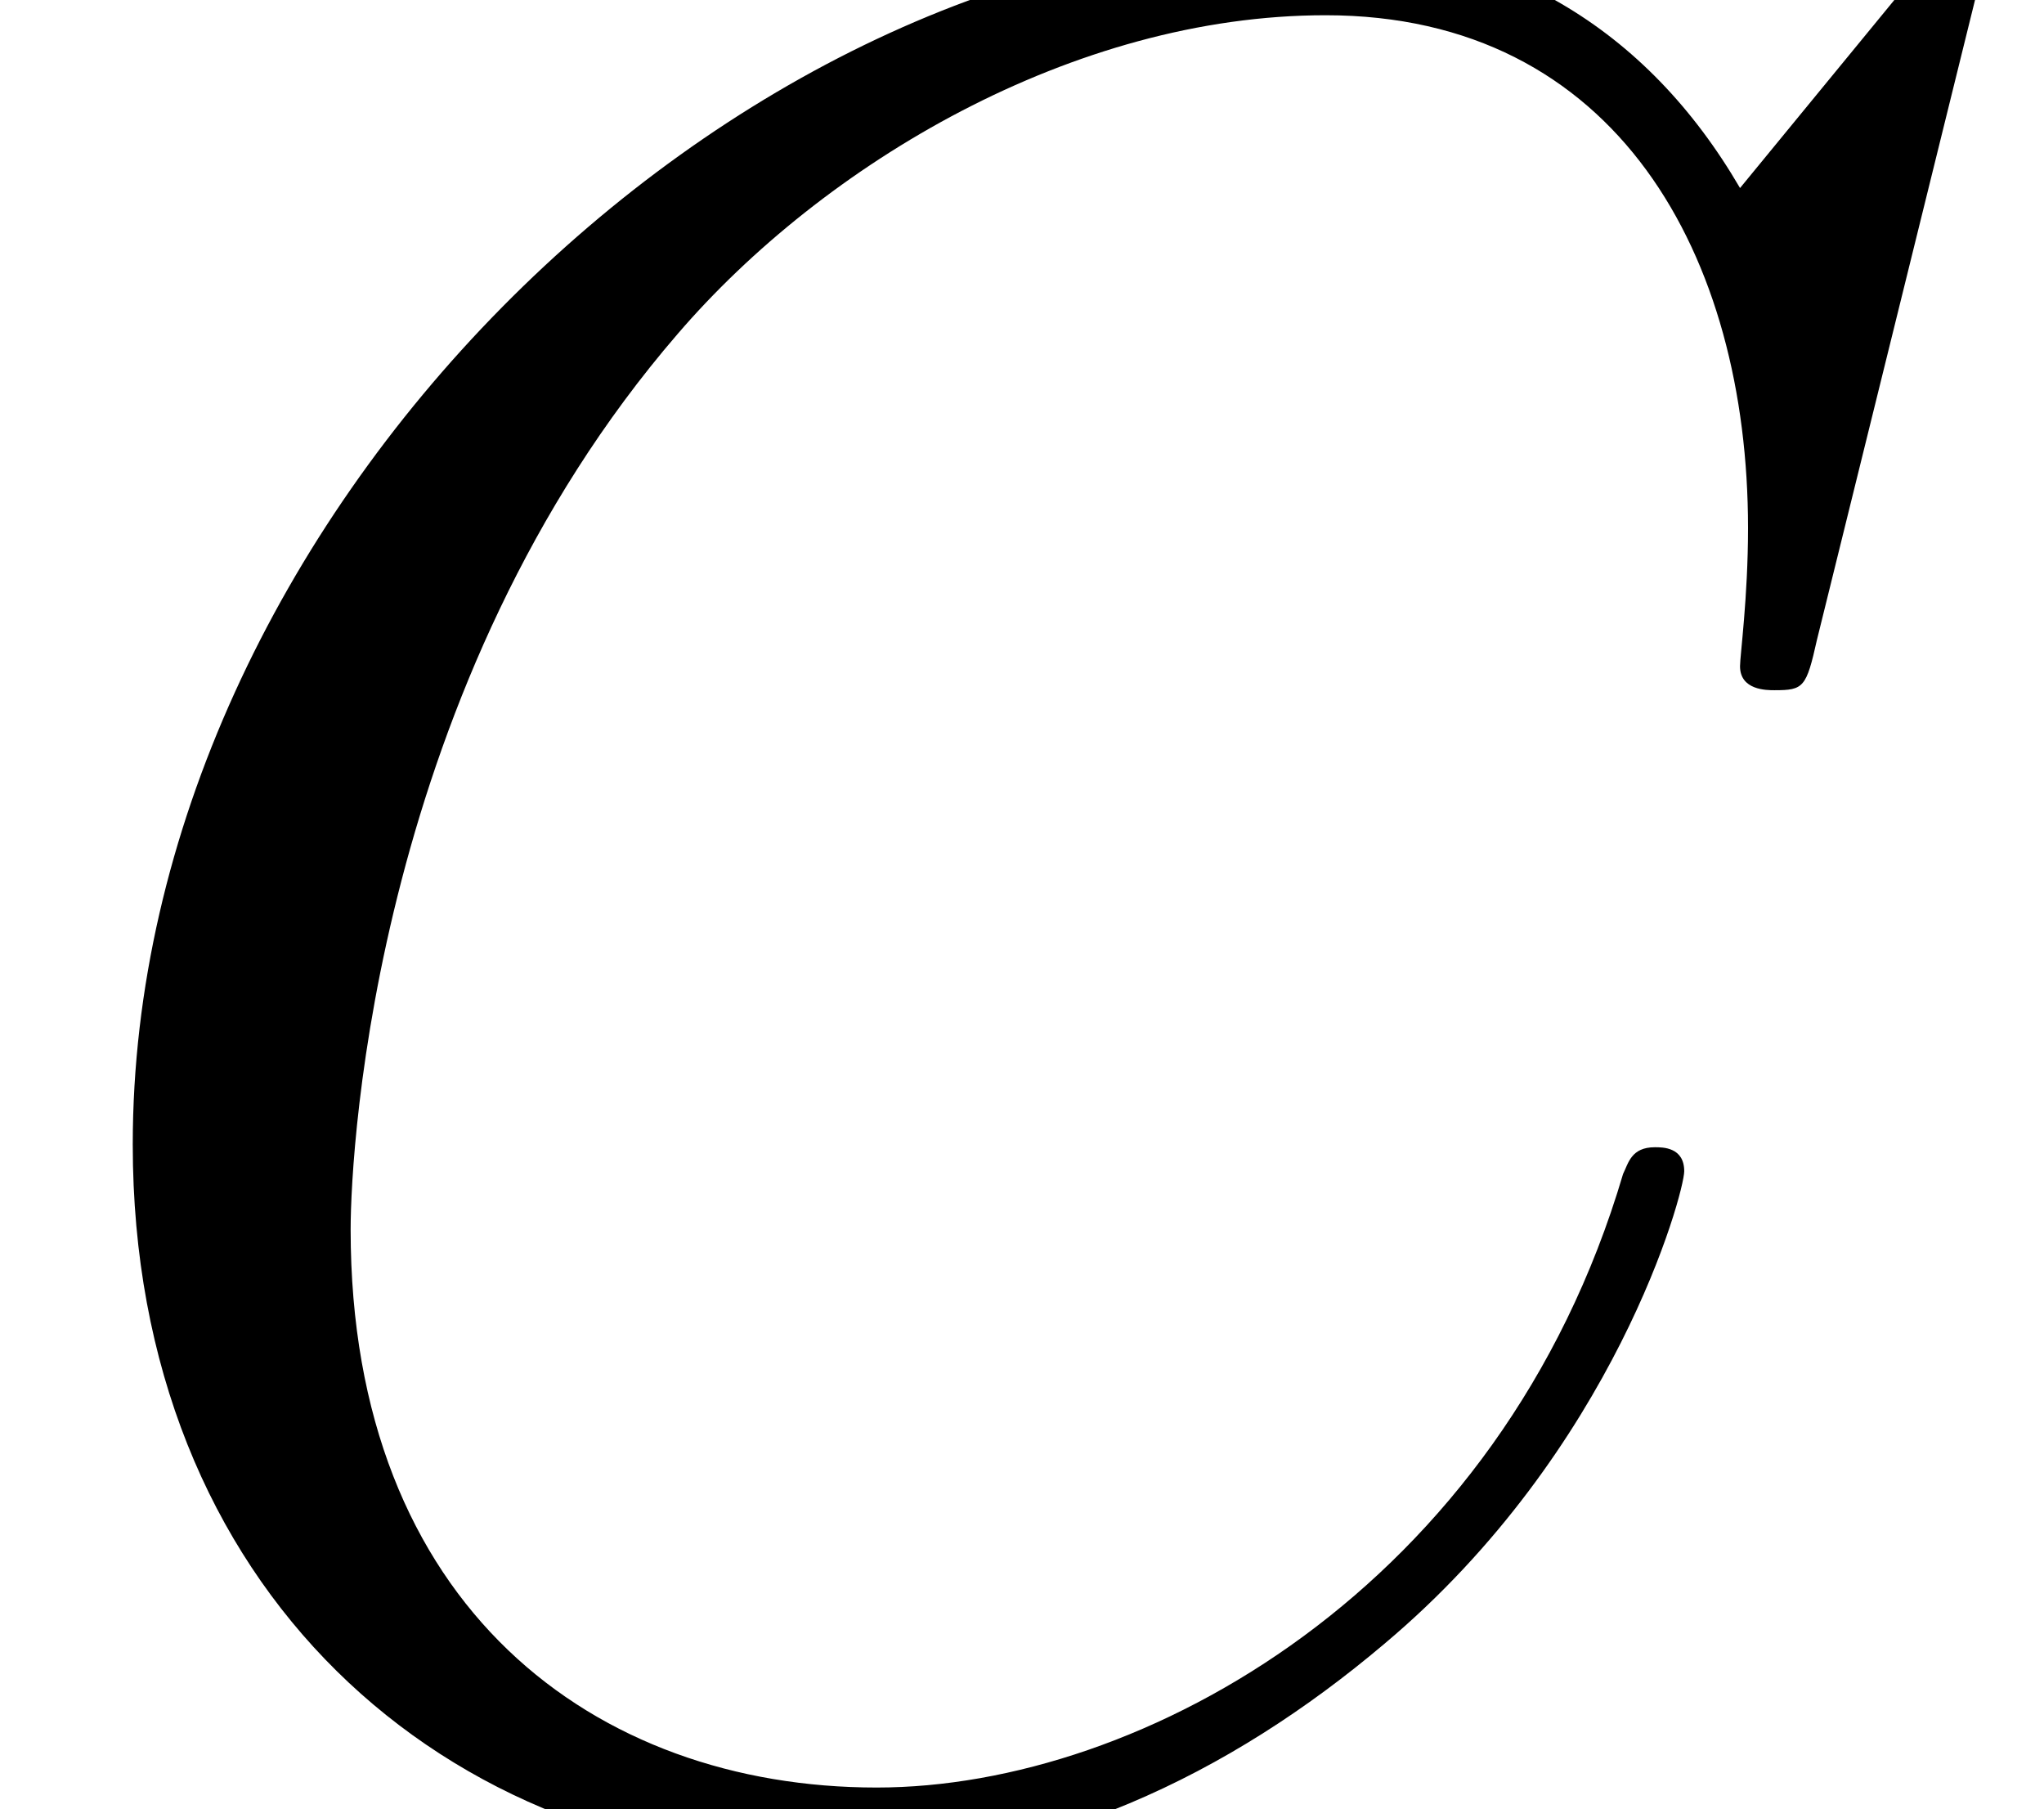
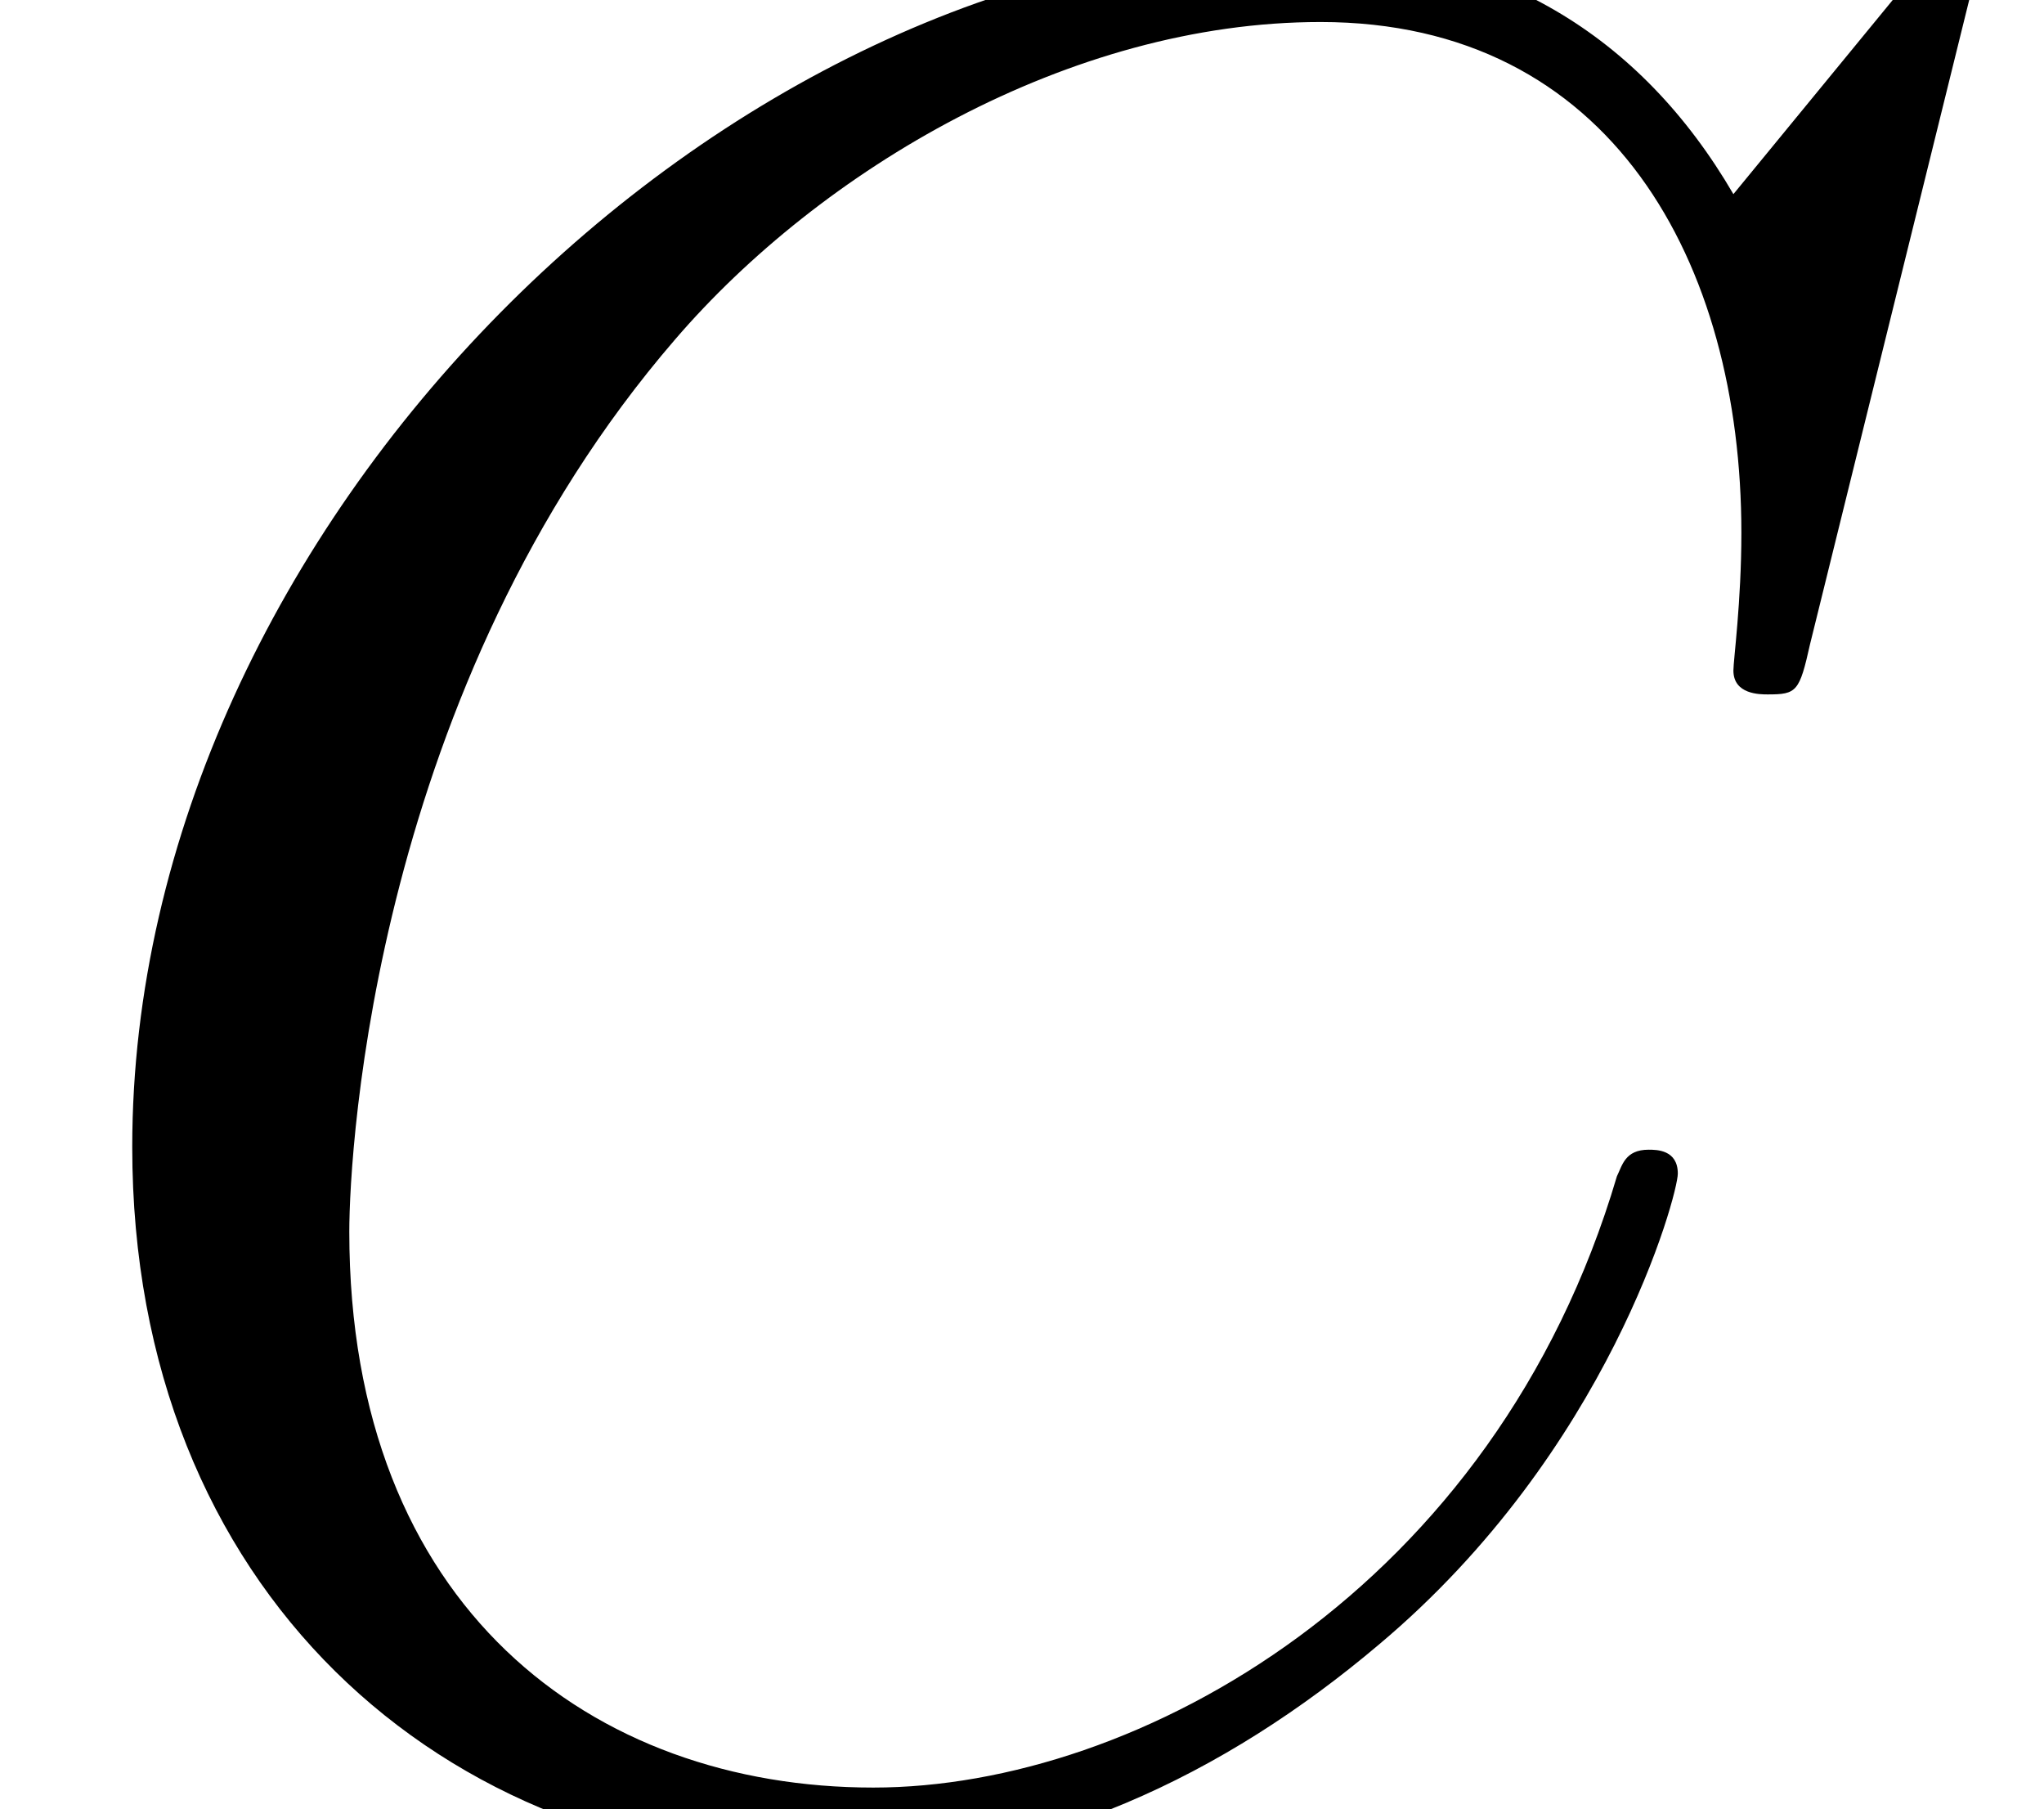
- <svg xmlns="http://www.w3.org/2000/svg" xmlns:xlink="http://www.w3.org/1999/xlink" height="9.495pt" version="1.1" viewBox="0 -9.495 10.732 9.495" width="10.732pt">
+ <svg xmlns="http://www.w3.org/2000/svg" xmlns:xlink="http://www.w3.org/1999/xlink" version="1.1" width="10.773pt" height="9.531pt" viewBox="0 -9.531 10.773 9.531">
  <defs>
-     <path d="M10.419 -9.694C10.419 -9.819 10.321 -9.819 10.293 -9.819S10.21 -9.819 10.098 -9.68L9.136 -8.508C8.648 -9.345 7.88 -9.819 6.834 -9.819C3.822 -9.819 0.697 -6.765 0.697 -3.487C0.697 -1.158 2.329 0.293 4.366 0.293C5.481 0.293 6.458 -0.181 7.267 -0.865C8.48 -1.883 8.843 -3.236 8.843 -3.347C8.843 -3.473 8.731 -3.473 8.689 -3.473C8.564 -3.473 8.55 -3.389 8.522 -3.333C7.88 -1.158 5.998 -0.112 4.603 -0.112C3.124 -0.112 1.841 -1.06 1.841 -3.041C1.841 -3.487 1.981 -5.914 3.557 -7.741C4.324 -8.634 5.635 -9.415 6.96 -9.415C8.494 -9.415 9.178 -8.145 9.178 -6.723C9.178 -6.36 9.136 -6.053 9.136 -5.998C9.136 -5.872 9.275 -5.872 9.317 -5.872C9.47 -5.872 9.484 -5.886 9.54 -6.137L10.419 -9.694Z" id="g0-67" />
+     <path id="g0-67" d="M10.419-9.694C10.419-9.819 10.321-9.819 10.293-9.819S10.21-9.819 10.098-9.68L9.136-8.508C8.648-9.345 7.88-9.819 6.834-9.819C3.822-9.819 .697-6.765 .697-3.487C.697-1.158 2.329 .293 4.366 .293C5.481 .293 6.458-.181 7.267-.865C8.48-1.883 8.843-3.236 8.843-3.347C8.843-3.473 8.731-3.473 8.689-3.473C8.564-3.473 8.55-3.389 8.522-3.333C7.88-1.158 5.998-.112 4.603-.112C3.124-.112 1.841-1.06 1.841-3.041C1.841-3.487 1.981-5.914 3.557-7.741C4.324-8.634 5.635-9.415 6.96-9.415C8.494-9.415 9.178-8.145 9.178-6.723C9.178-6.36 9.136-6.053 9.136-5.998C9.136-5.872 9.275-5.872 9.317-5.872C9.47-5.872 9.484-5.886 9.54-6.137L10.419-9.694Z" />
  </defs>
  <g id="page1">
-     <use x="0" xlink:href="#g0-67" y="0" />
+     <use x="0" y="0" xlink:href="#g0-67" />
  </g>
</svg>
